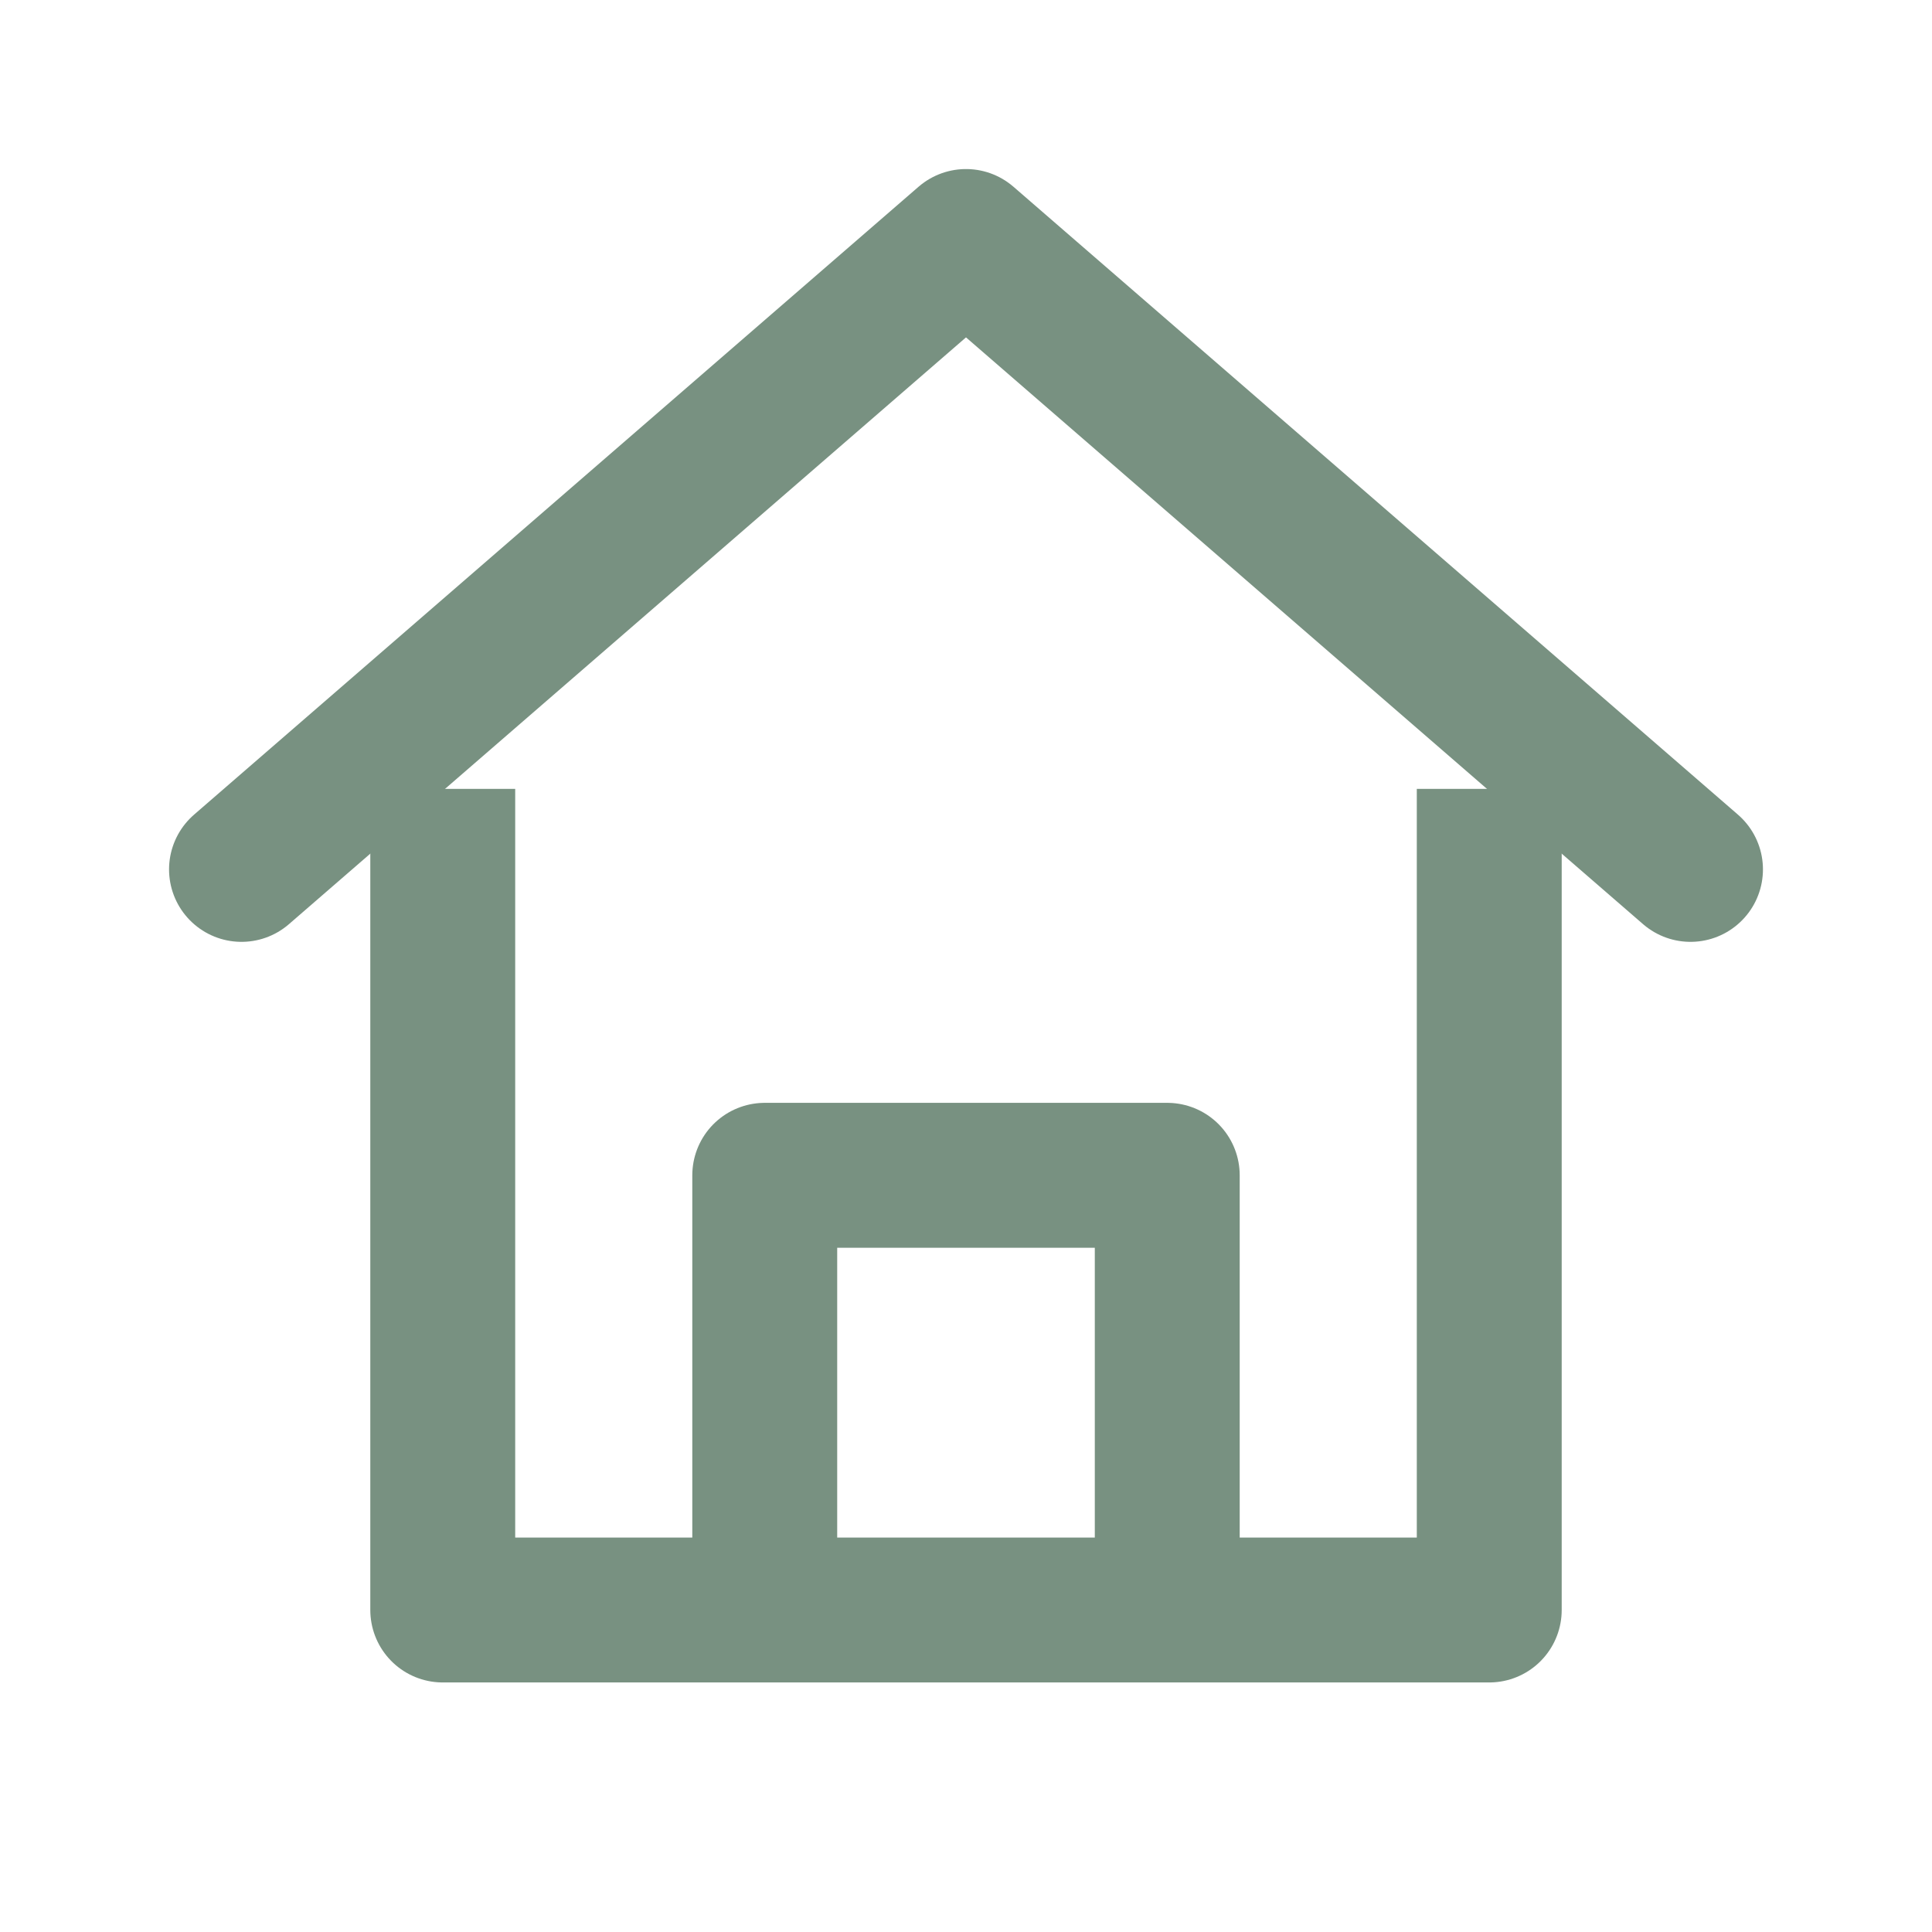
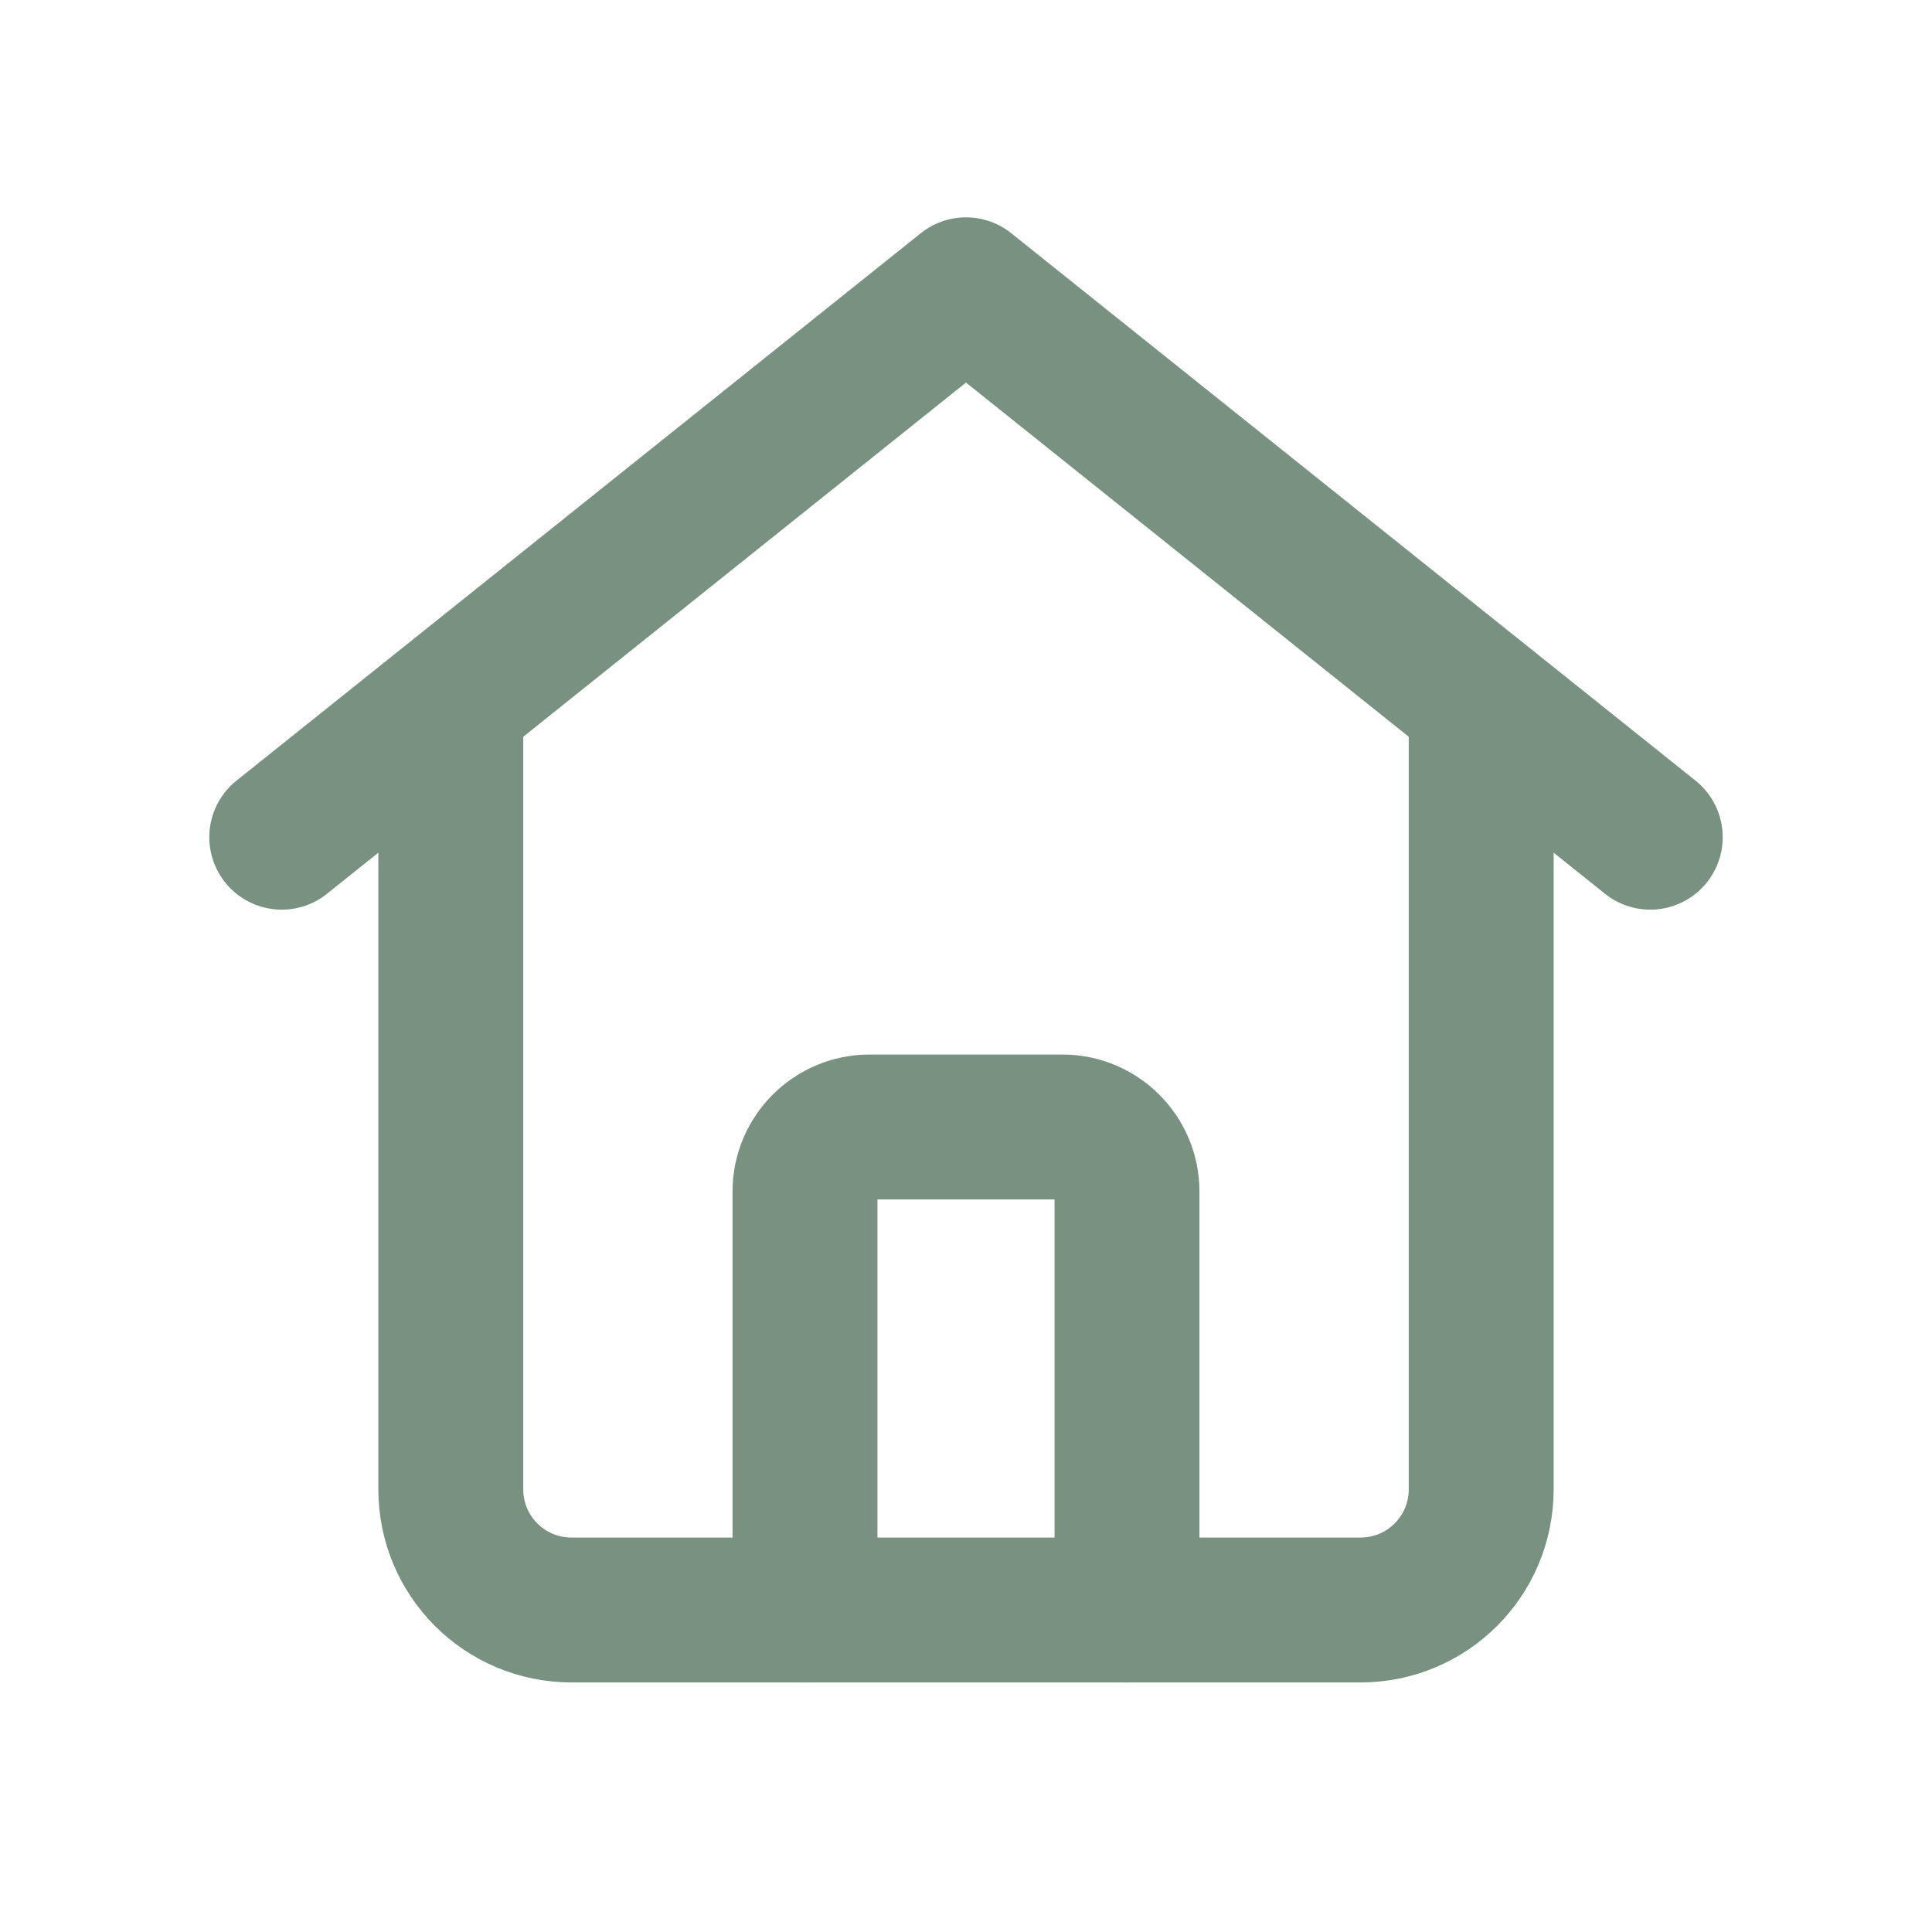
<svg xmlns="http://www.w3.org/2000/svg" width="48" height="48" viewBox="0 0 24 24" fill="none">
-   <path d="M3 10.8 12 3l9 7.8" stroke="#789181" stroke-width="1.8" stroke-linecap="round" stroke-linejoin="round" />
-   <path d="M5.5 9.8V20h13V9.8M9.5 20v-5.4h5V20" stroke="#789181" stroke-width="1.8" stroke-linejoin="round" />
+   <path d="M3.5 10.4 12 3.6l8.5 6.8" stroke="#789181" stroke-width="1.8" stroke-linecap="round" stroke-linejoin="round" />
+   <path d="M5.6 9.2v9.3c0 .83.67 1.5 1.5 1.5h9.8c.83 0 1.5-.67 1.5-1.5V9.2" stroke="#789181" stroke-width="1.8" stroke-linecap="round" />
+   <path d="M10 20v-5.2c0-.44.36-.8.8-.8h2.4c.44 0 .8.36.8.8V20" stroke="#789181" stroke-width="1.8" stroke-linecap="round" />
</svg>
